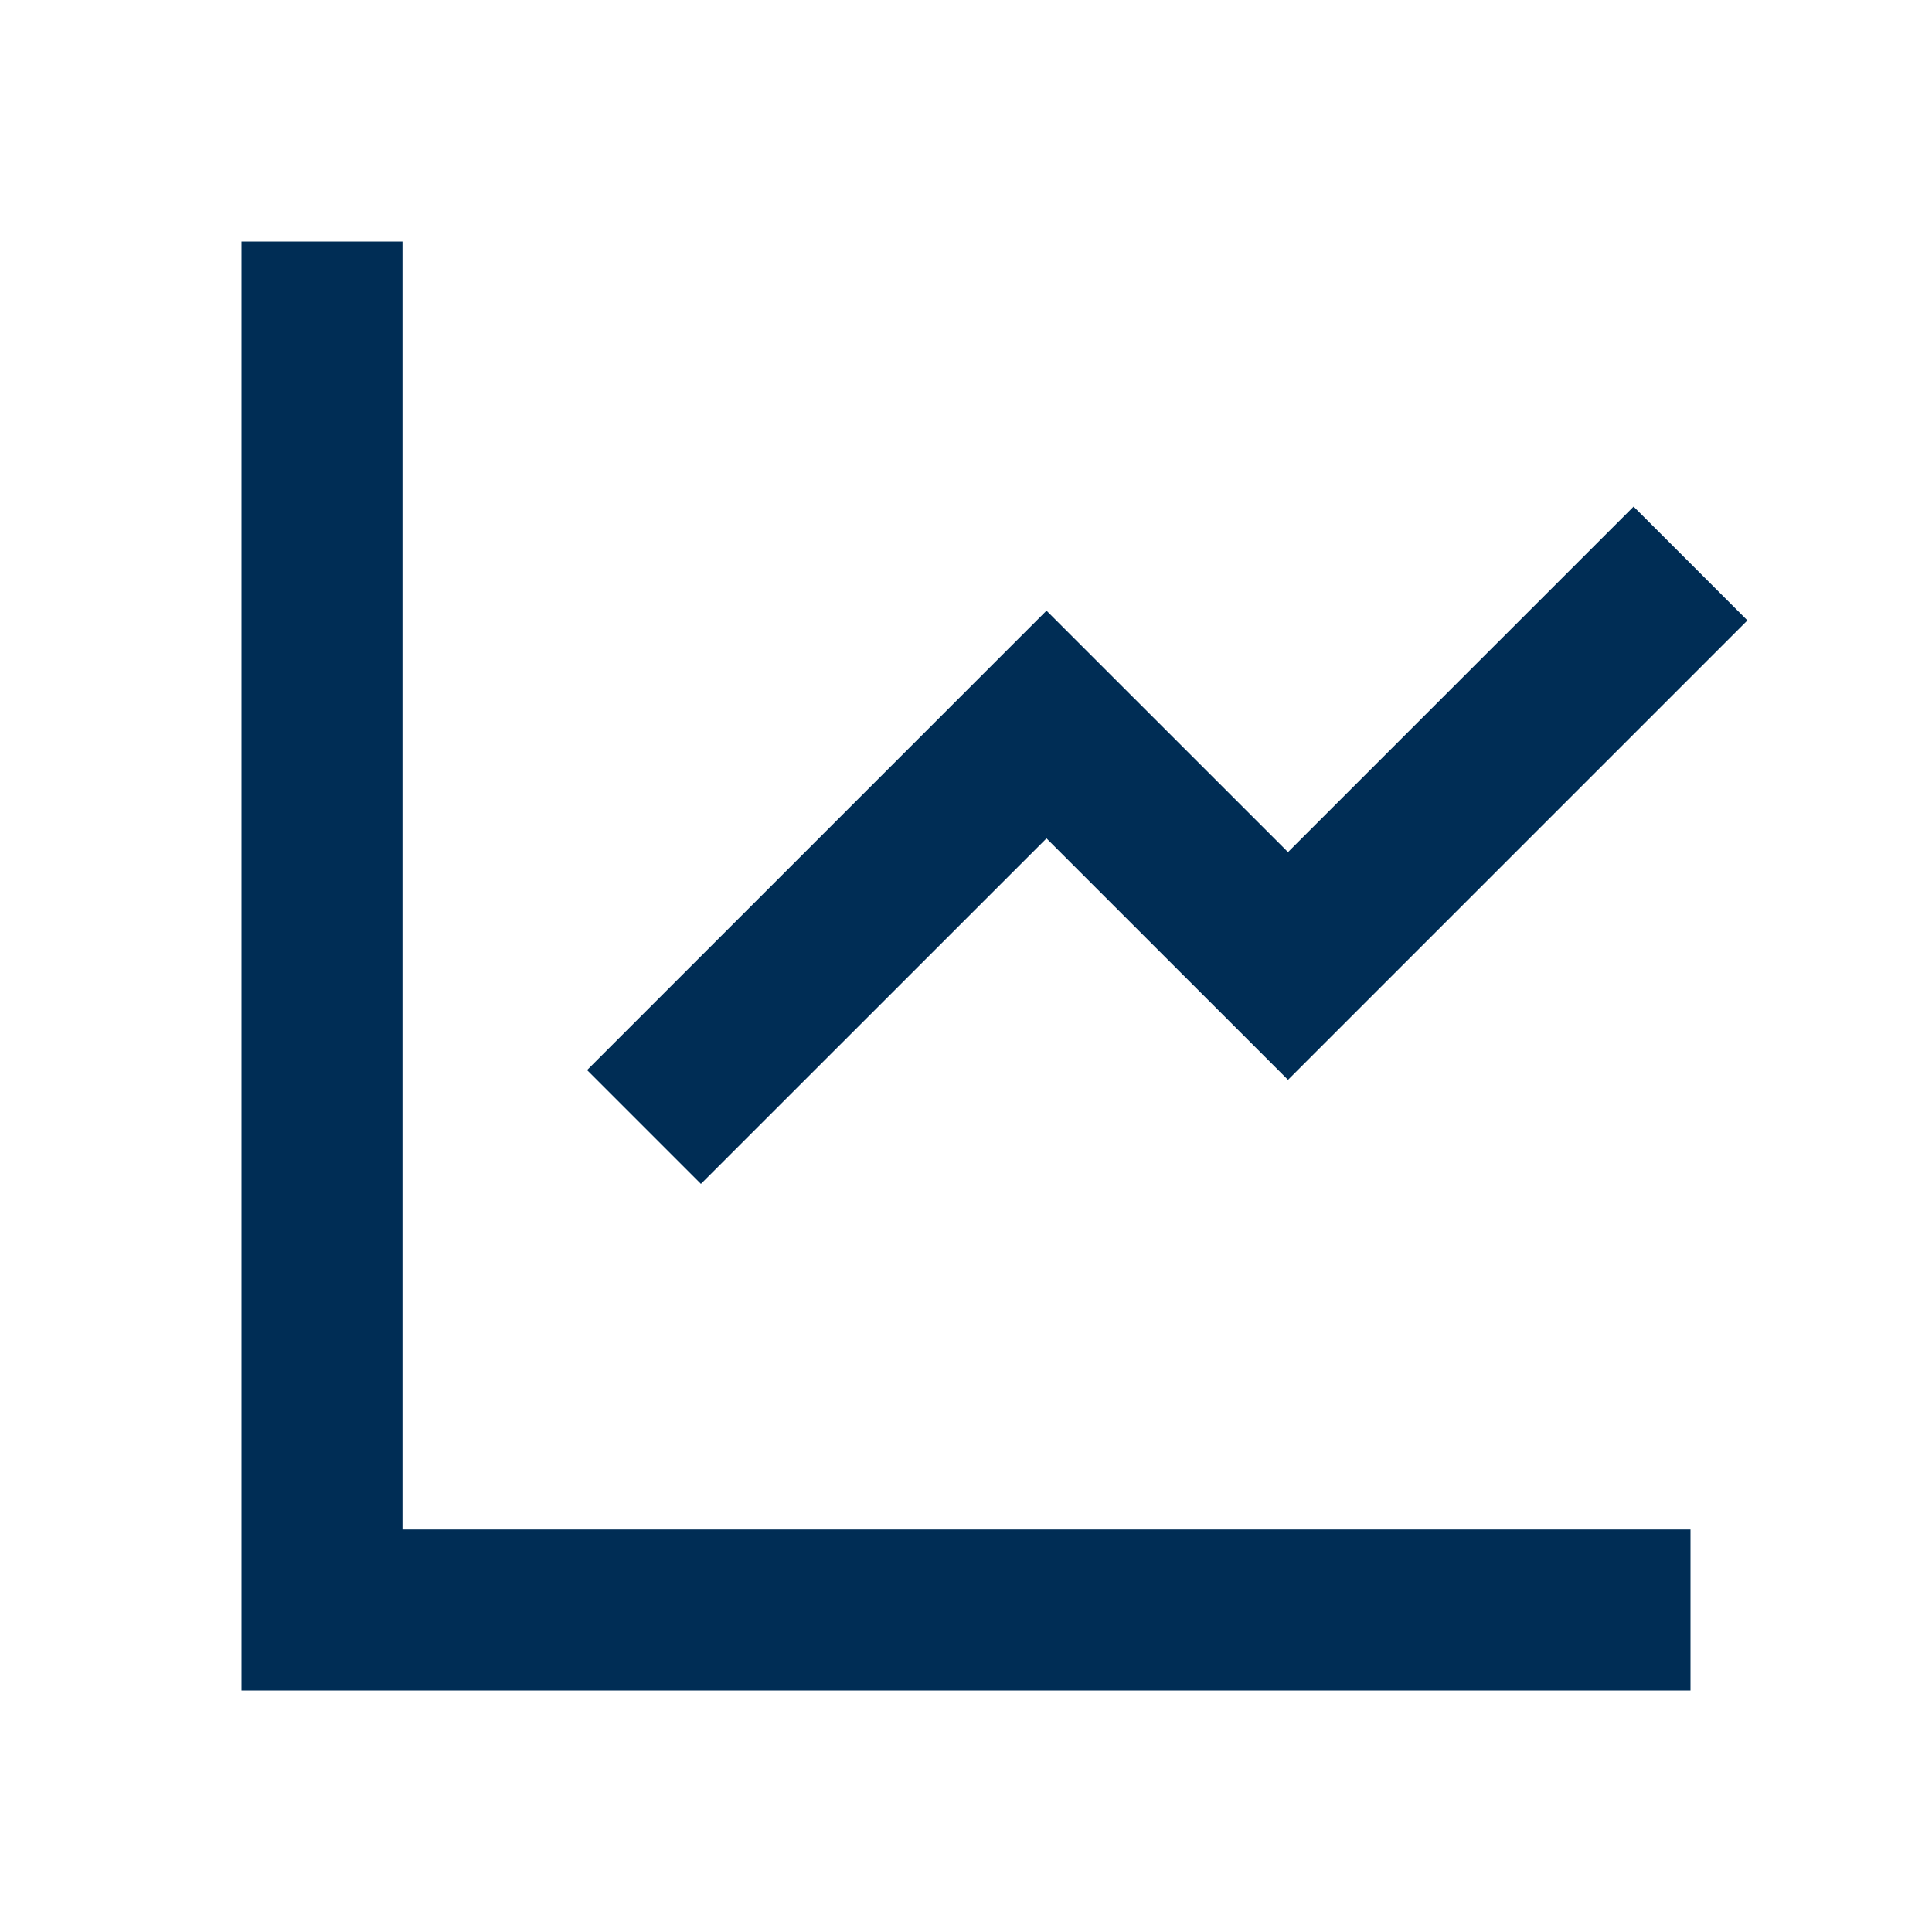
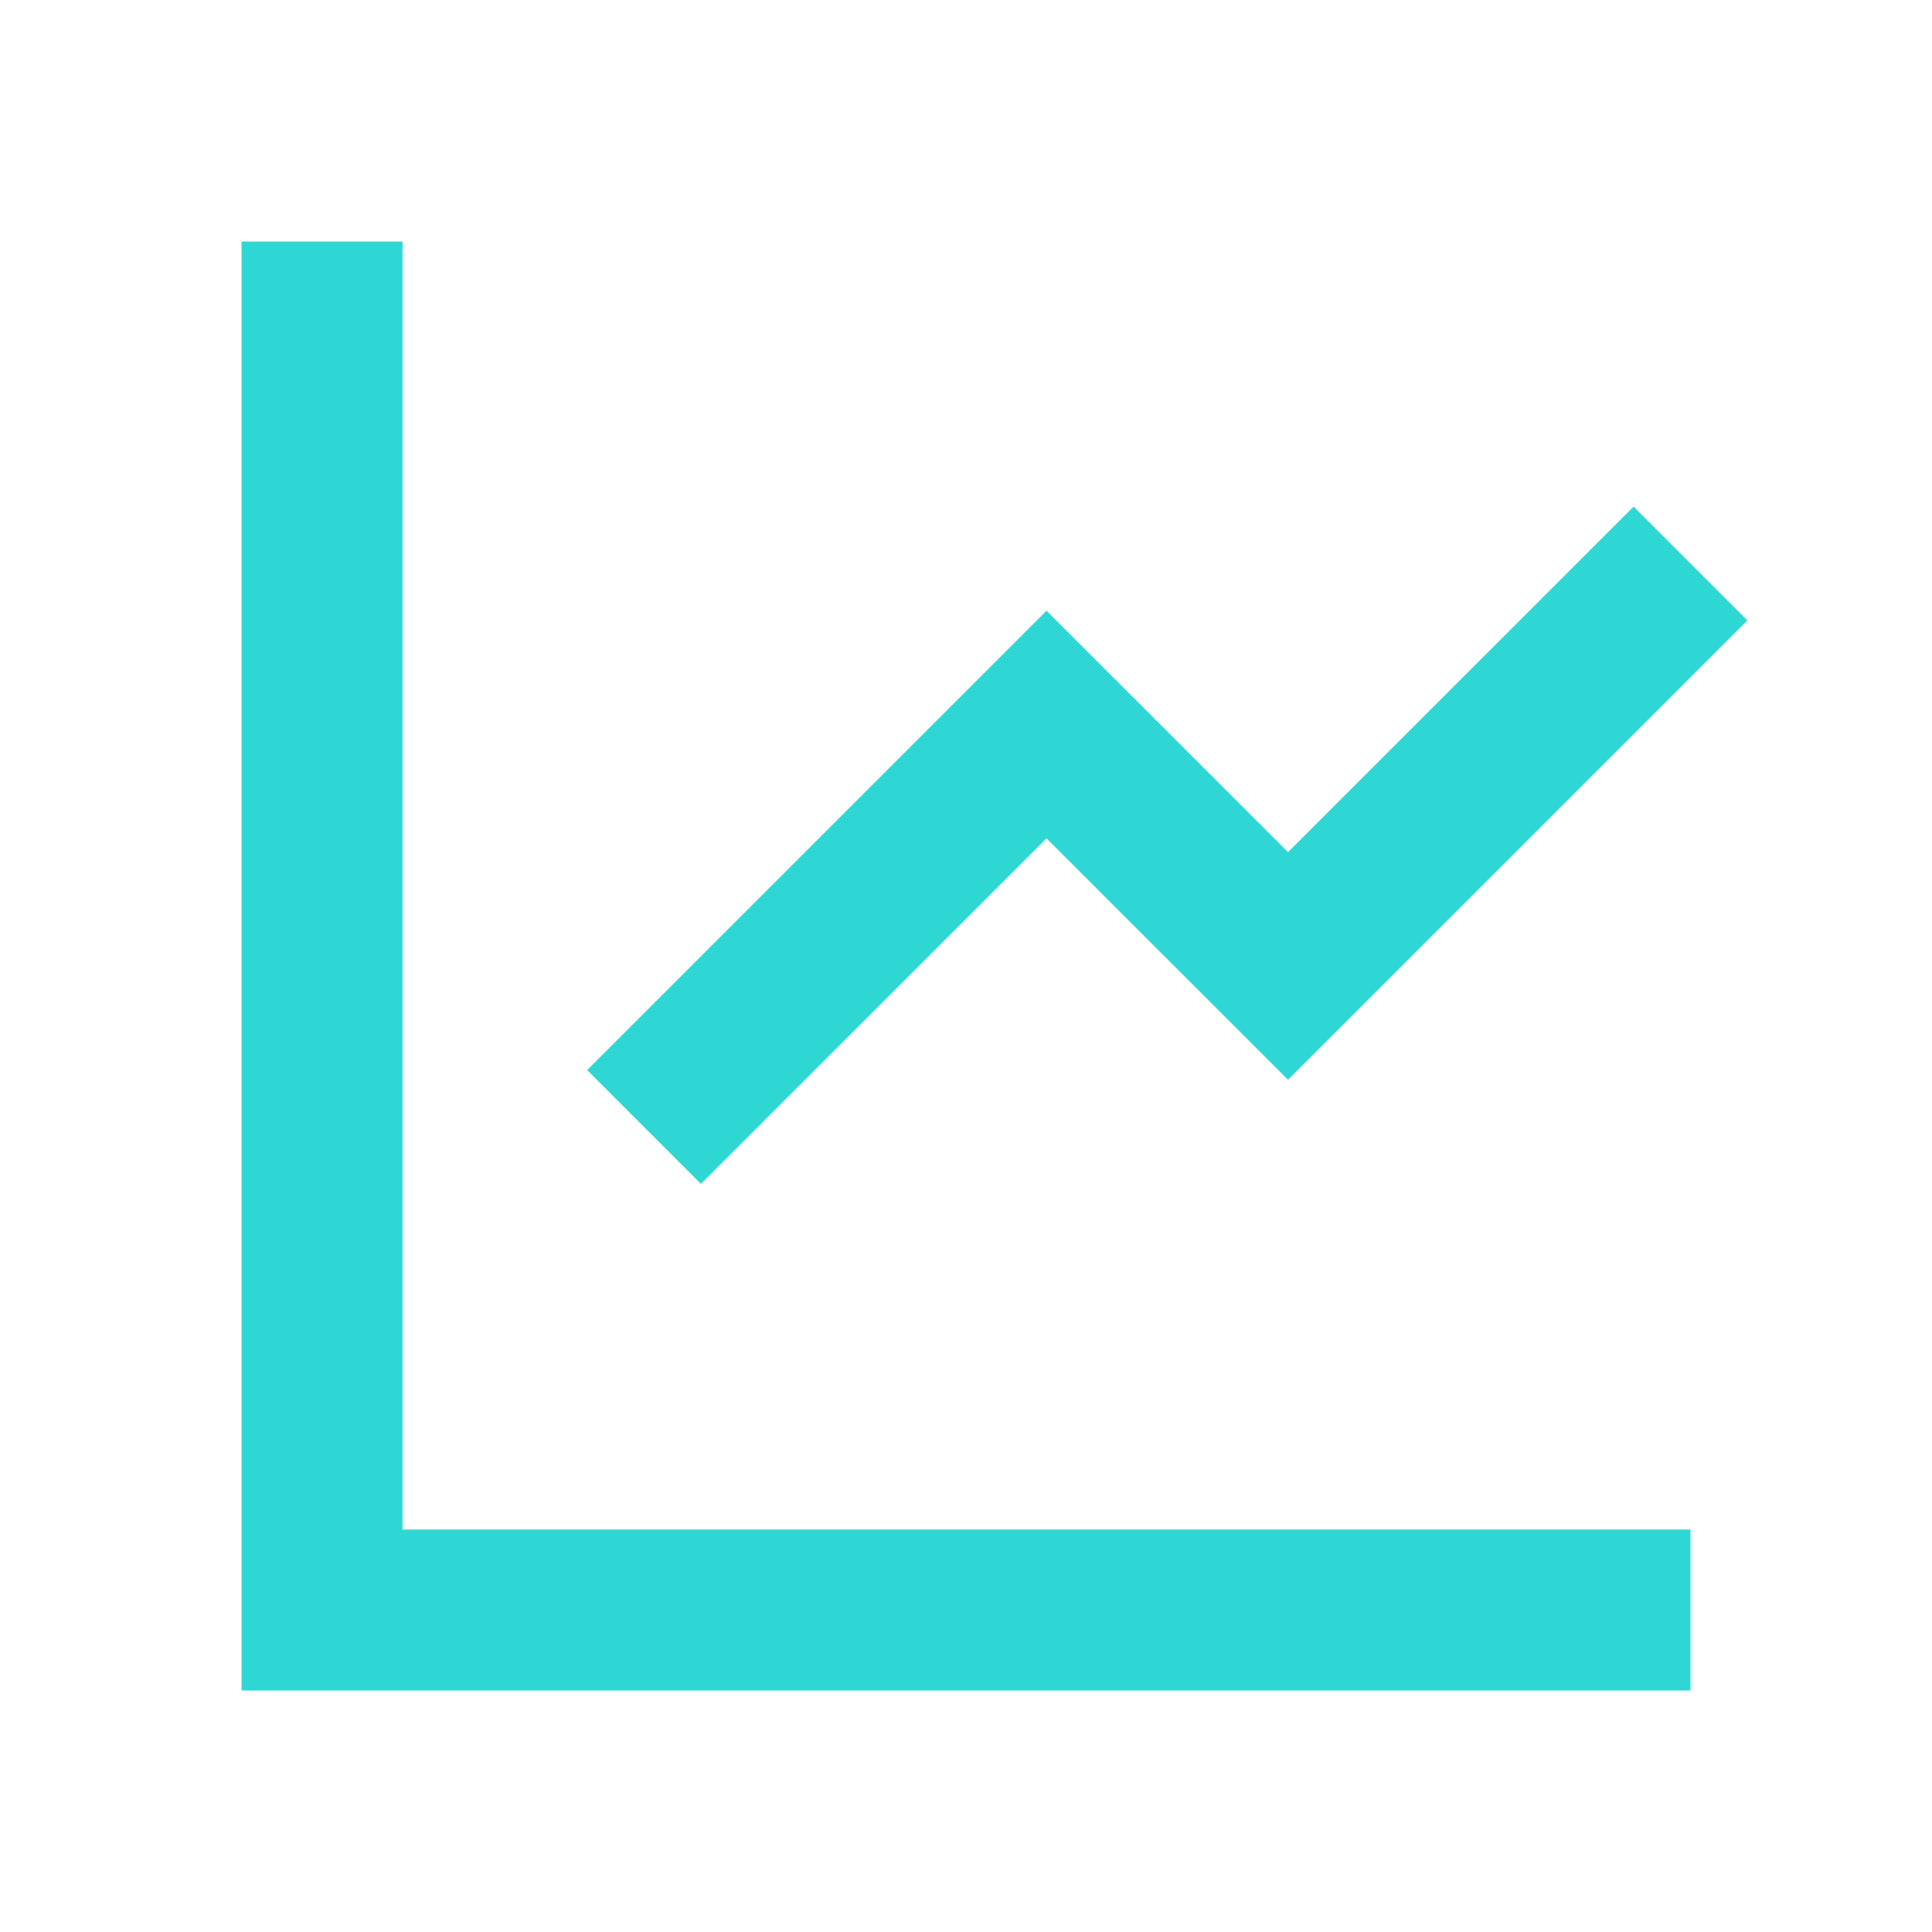
<svg xmlns="http://www.w3.org/2000/svg" width="24" height="24" viewBox="0 0 24 24" fill="none">
  <g id="graph">
-     <path id="Vector" d="M5 3V19H21V21H3V3H5ZM20.293 6.293L21.707 7.707L16 13.414L13 10.415L8.707 14.707L7.293 13.293L13 7.586L16 10.585L20.293 6.293Z" fill="#002D55" />
+     <path id="Vector" d="M5 3V19H21V21H3V3H5ZM20.293 6.293L21.707 7.707L16 13.414L13 10.415L8.707 14.707L7.293 13.293L13 7.586L16 10.585L20.293 6.293Z" fill="#2FD7D4" />
  </g>
</svg>
